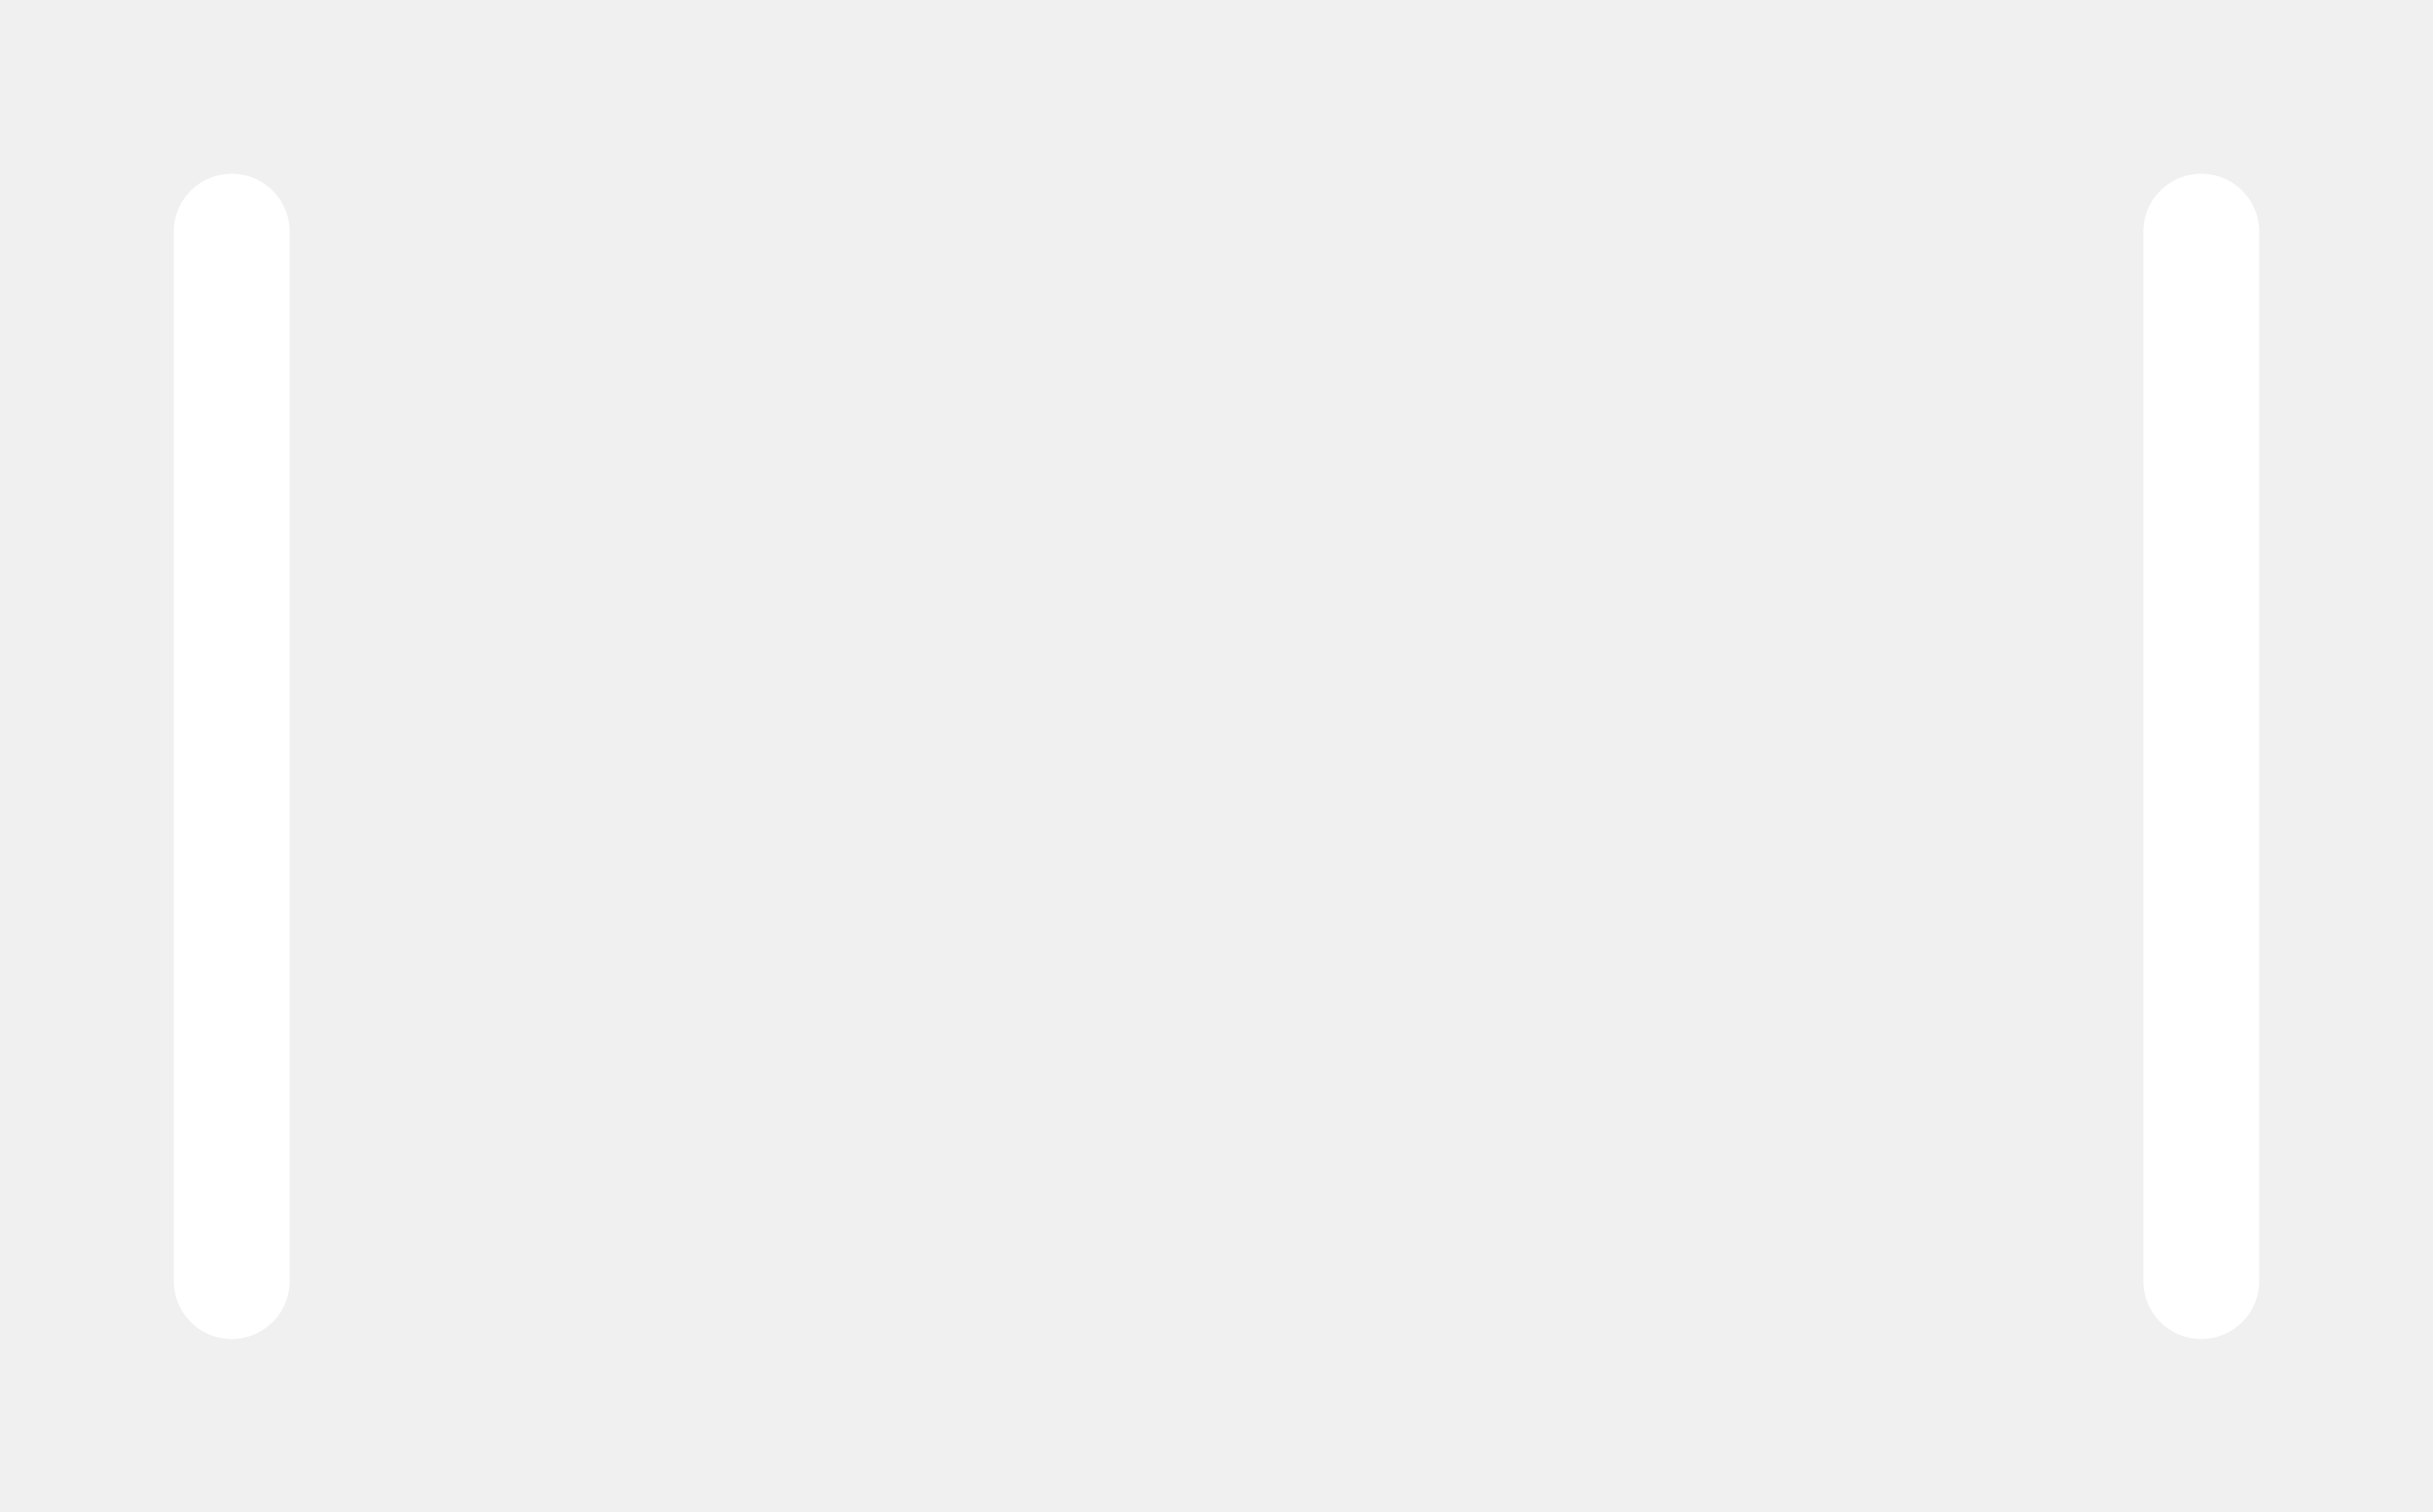
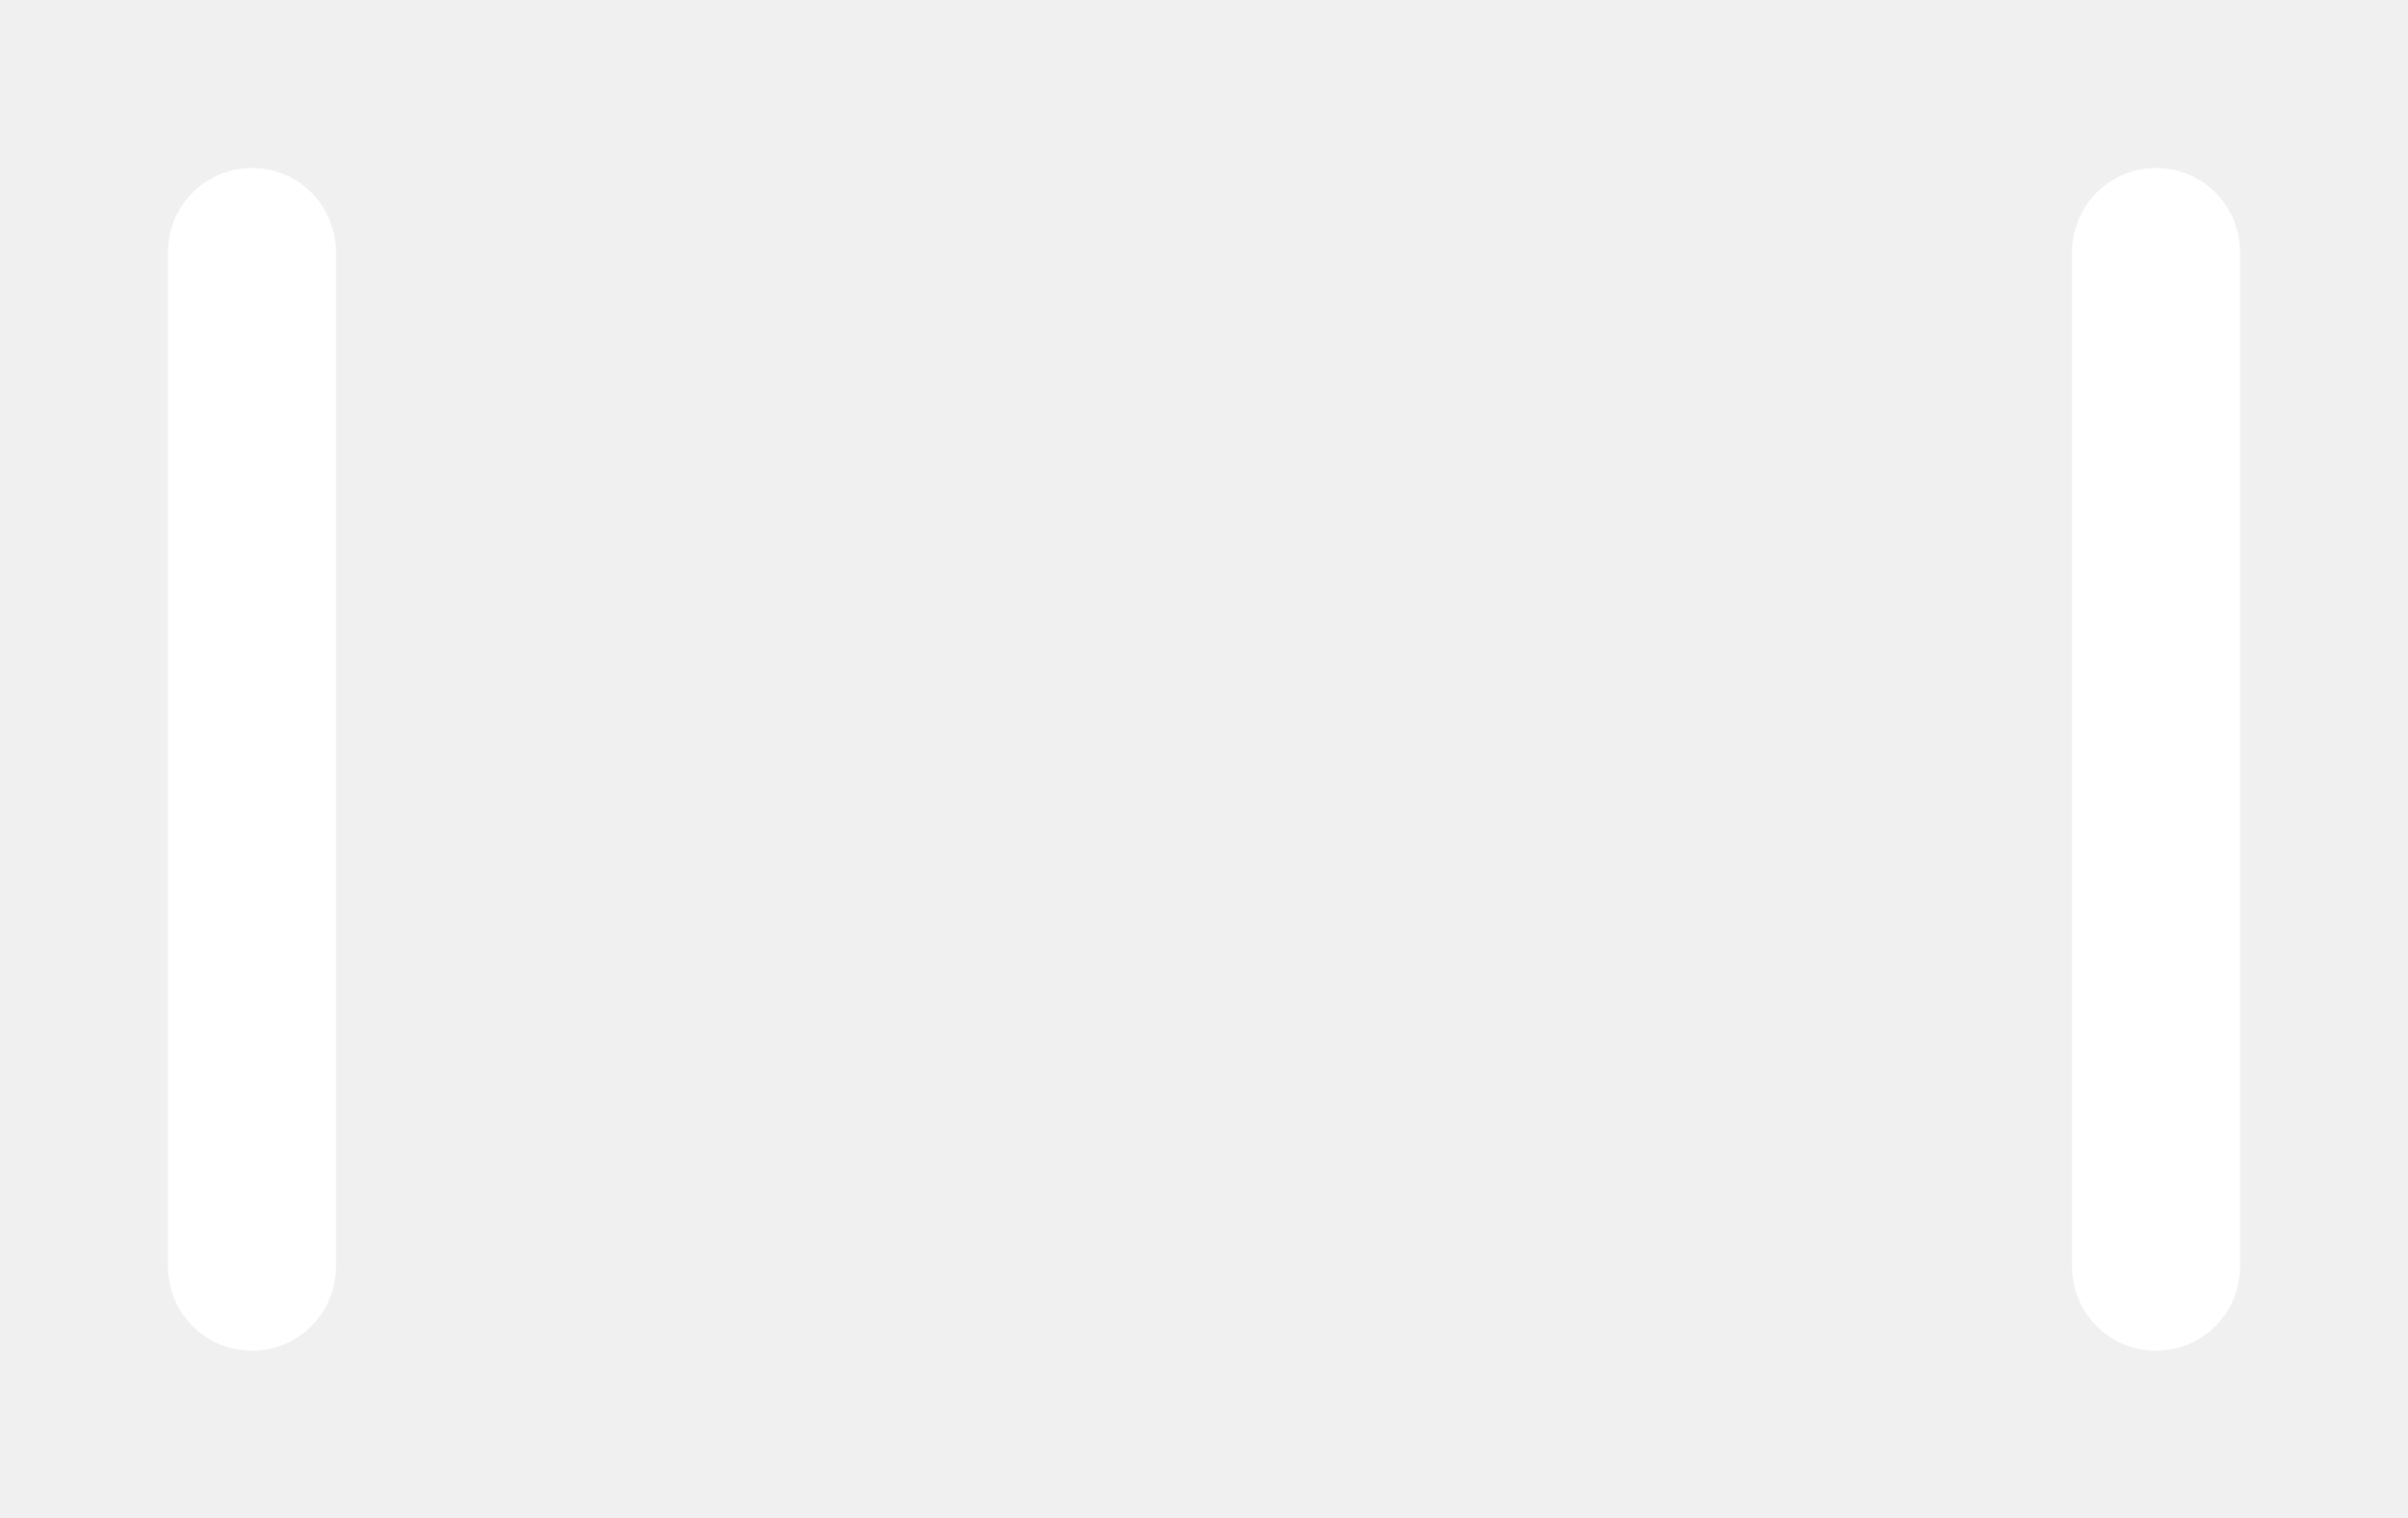
- <svg xmlns="http://www.w3.org/2000/svg" viewBox="-1.05 -0.653 2.1 1.305">
-   <line x1="-0.85" y1="-0.453" x2="-0.85" y2="0.453" stroke="#ffffff" stroke-width="0.1" stroke-linecap="round" />
-   <line x1="0.85" y1="-0.453" x2="0.85" y2="0.453" stroke="#ffffff" stroke-width="0.1" stroke-linecap="round" />
+ <svg xmlns="http://www.w3.org/2000/svg" viewBox="-1.075 -0.678 2.15 1.355">
+   <line x1="-0.85" y1="-0.453" x2="-0.85" y2="0.453" stroke="#ffffff" stroke-width="0.15" stroke-linecap="round" />
+   <line x1="0.85" y1="-0.453" x2="0.85" y2="0.453" stroke="#ffffff" stroke-width="0.15" stroke-linecap="round" />
</svg>
